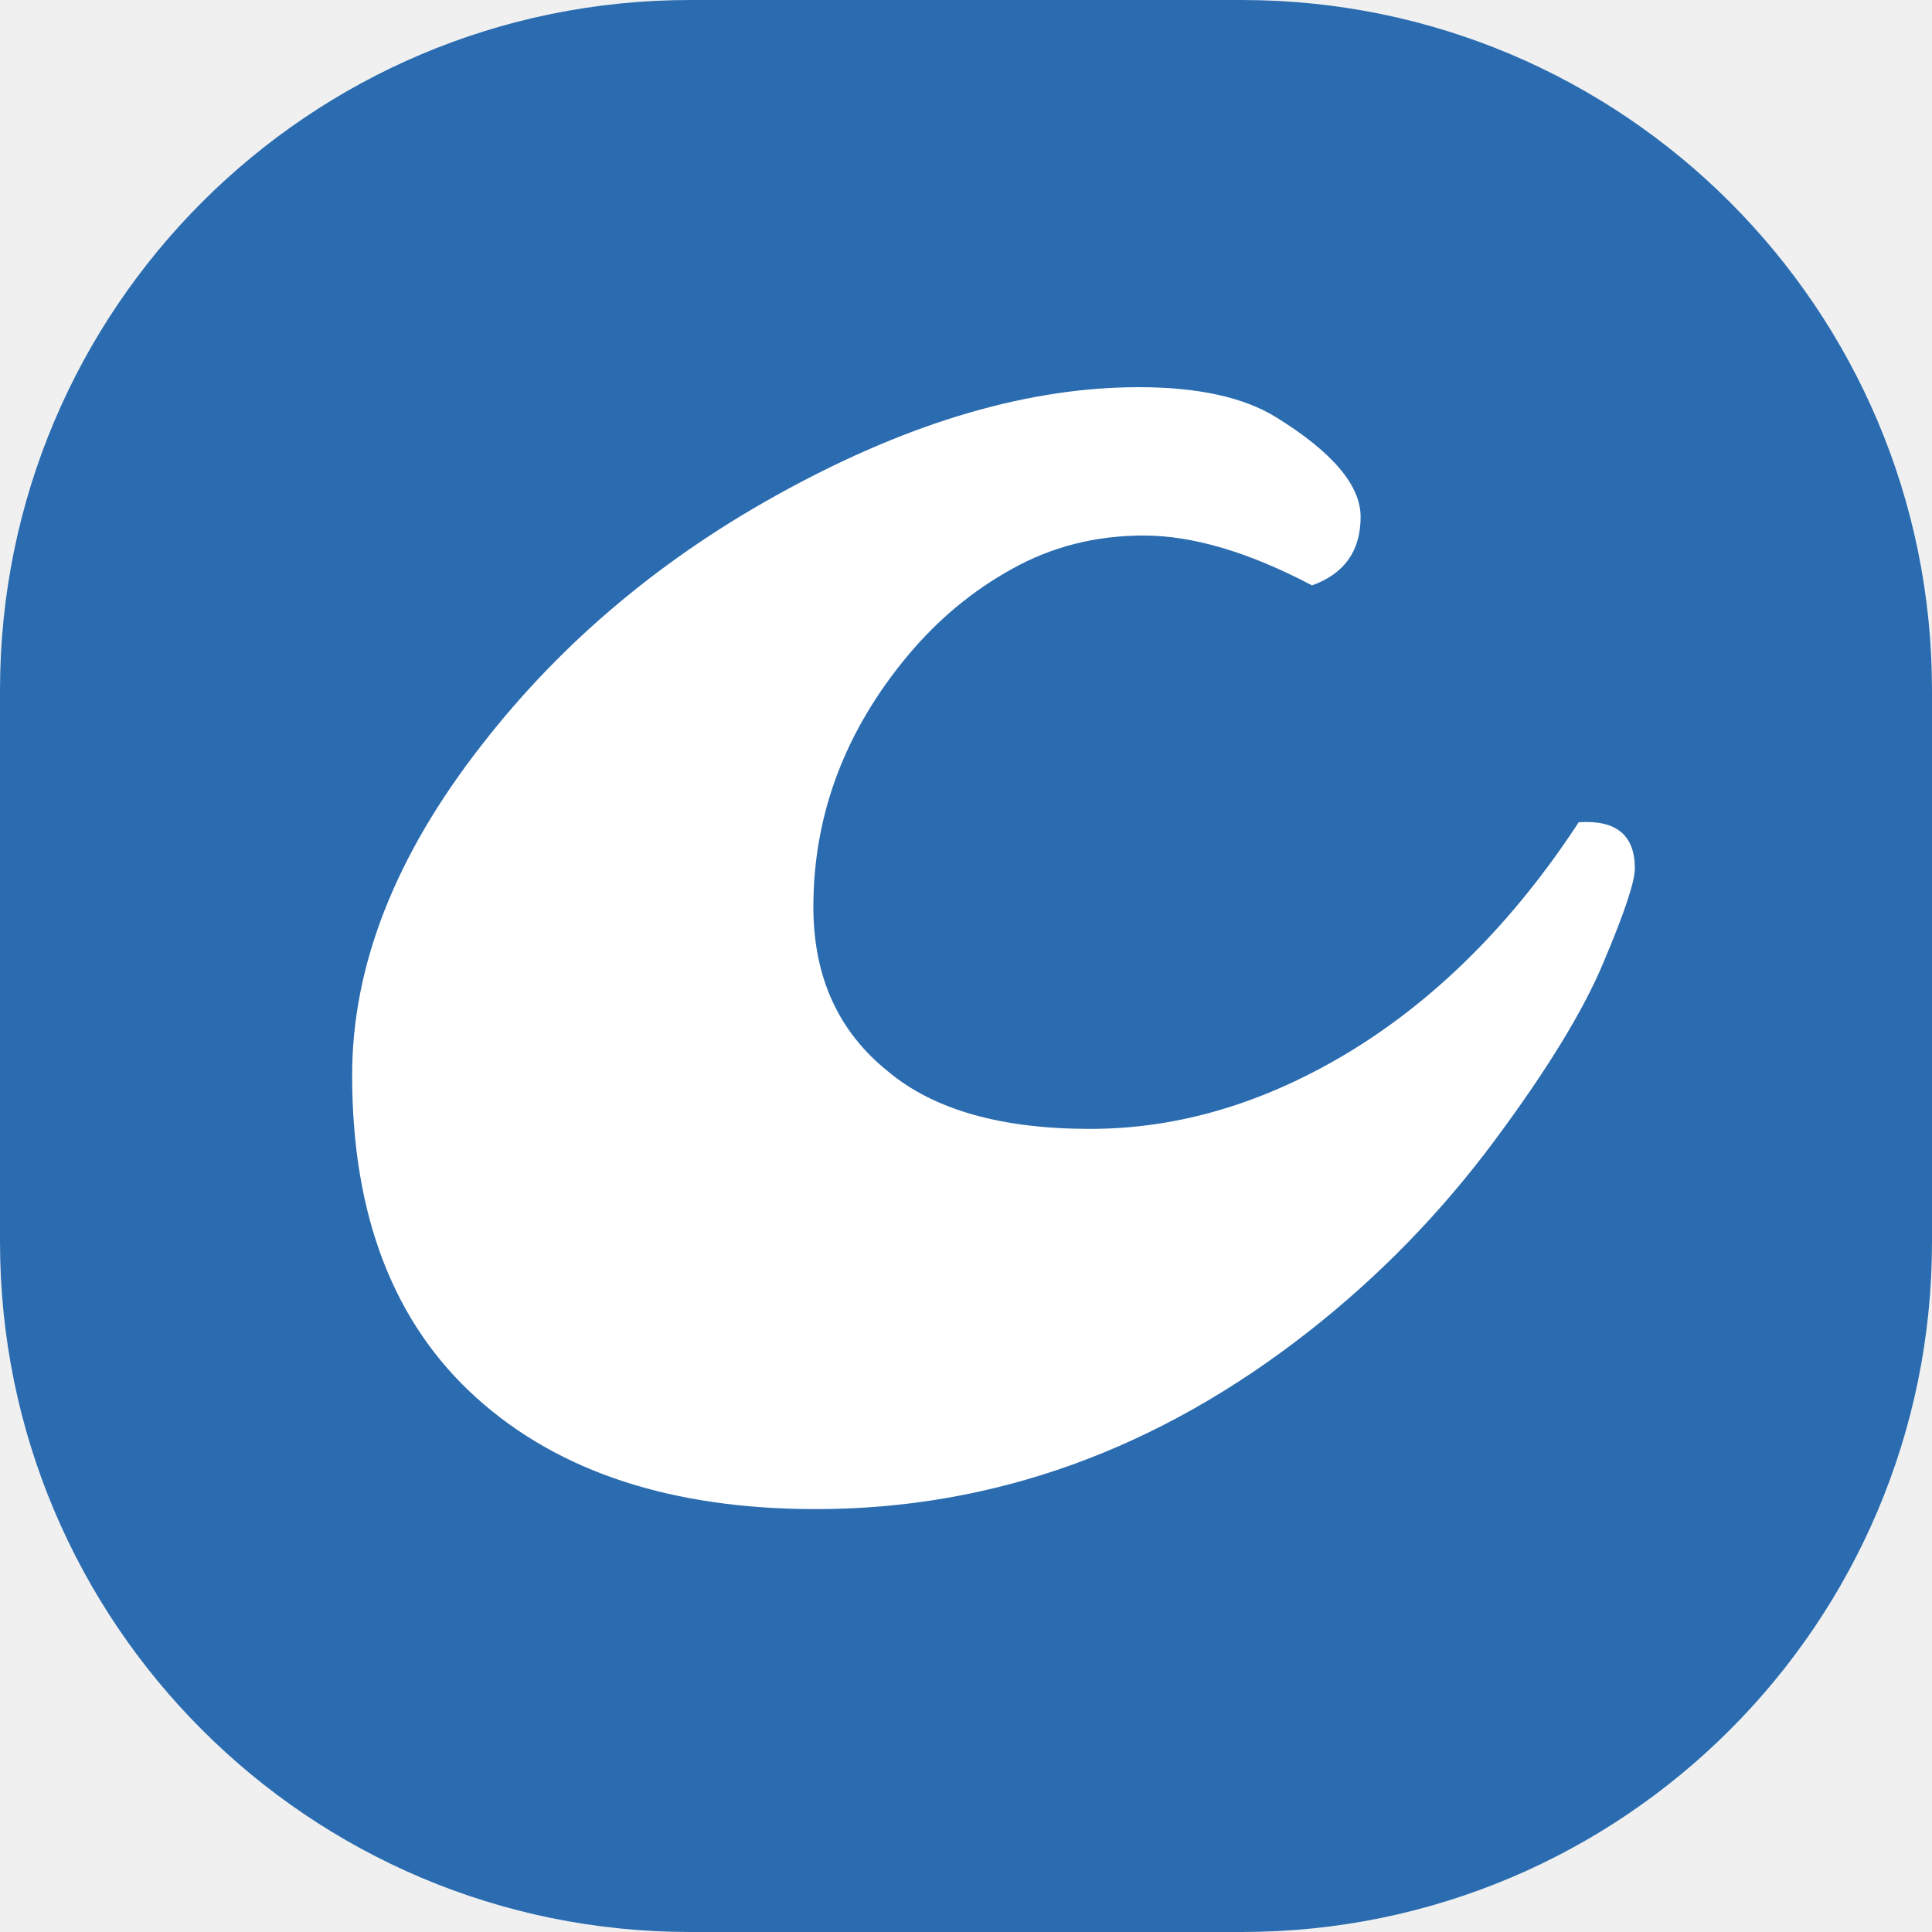
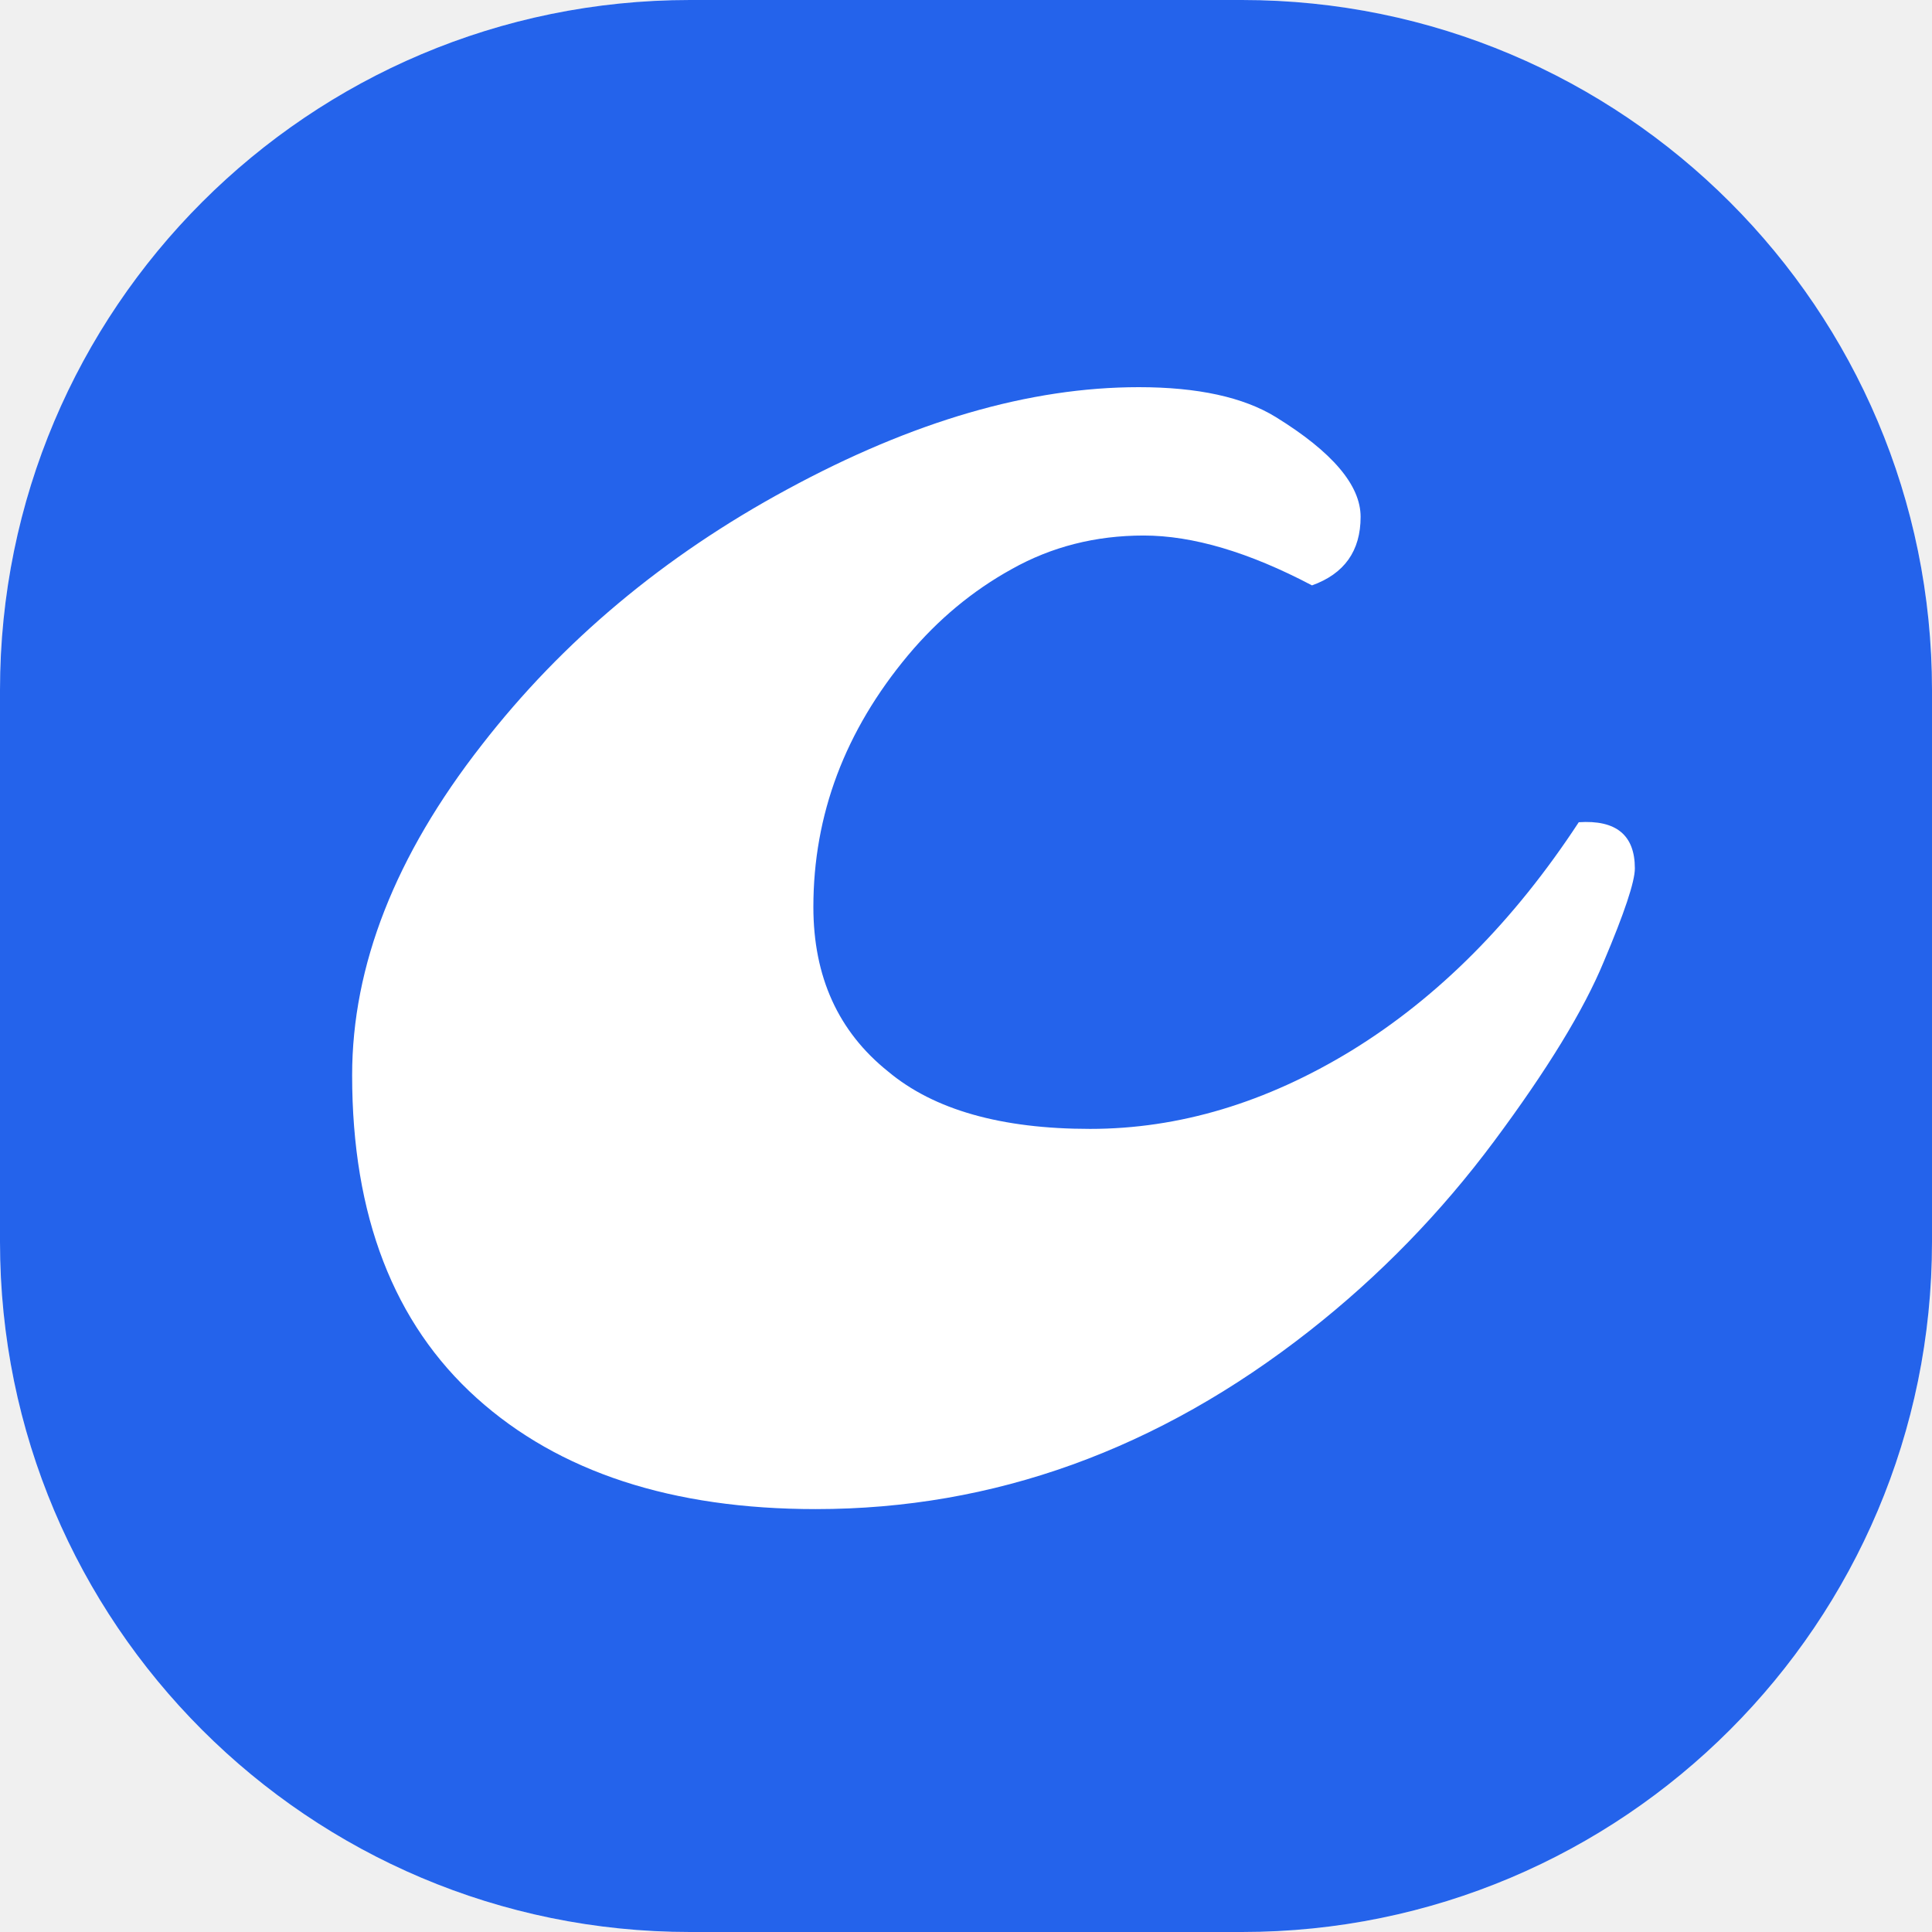
<svg xmlns="http://www.w3.org/2000/svg" width="140" height="140" viewBox="0 0 140 140" fill="none">
-   <g clip-path="url(#clip0_203_2)">
+   <g clip-path="url(#clip0_205_2)">
    <rect width="140" height="140" rx="50" fill="white" />
-     <rect x="-3.5" y="-3.5" width="159" height="159" rx="7.5" fill="#2B6CB0" stroke="#2B6CB0" />
+     <rect x="-4" y="-4" width="160" height="160" rx="8" fill="#2463EB" />
    <path d="M95.072 42.419C90.495 40.01 86.43 38.806 82.877 38.806C79.385 38.806 76.193 39.619 73.302 41.245C70.472 42.81 67.973 44.888 65.805 47.477C61.228 52.958 58.94 59.04 58.94 65.725C58.94 70.783 60.746 74.758 64.359 77.648C67.671 80.419 72.549 81.804 78.993 81.804C85.437 81.804 91.76 79.907 97.963 76.113C104.226 72.259 109.706 66.748 114.403 59.582C117.113 59.401 118.468 60.516 118.468 62.924C118.468 63.888 117.715 66.146 116.21 69.699C114.765 73.192 112.115 77.528 108.261 82.707C104.407 87.886 99.95 92.463 94.892 96.438C83.931 105.049 72.007 109.355 59.12 109.355C48.702 109.355 40.512 106.675 34.55 101.315C28.528 95.895 25.517 88.097 25.517 77.919C25.517 69.97 28.648 61.991 34.911 53.981C40.753 46.454 48.13 40.281 57.042 35.463C66.136 30.525 74.627 28.056 82.516 28.056C86.792 28.056 90.104 28.779 92.453 30.224C96.548 32.753 98.595 35.162 98.595 37.451C98.595 39.92 97.421 41.576 95.072 42.419Z" fill="white" />
  </g>
  <defs>
-     <clipPath id="clip0_203_2">
+     <clipPath id="clip0_205_2">
      <rect width="140" height="140" rx="50" fill="white" />
    </clipPath>
  </defs>
</svg>
